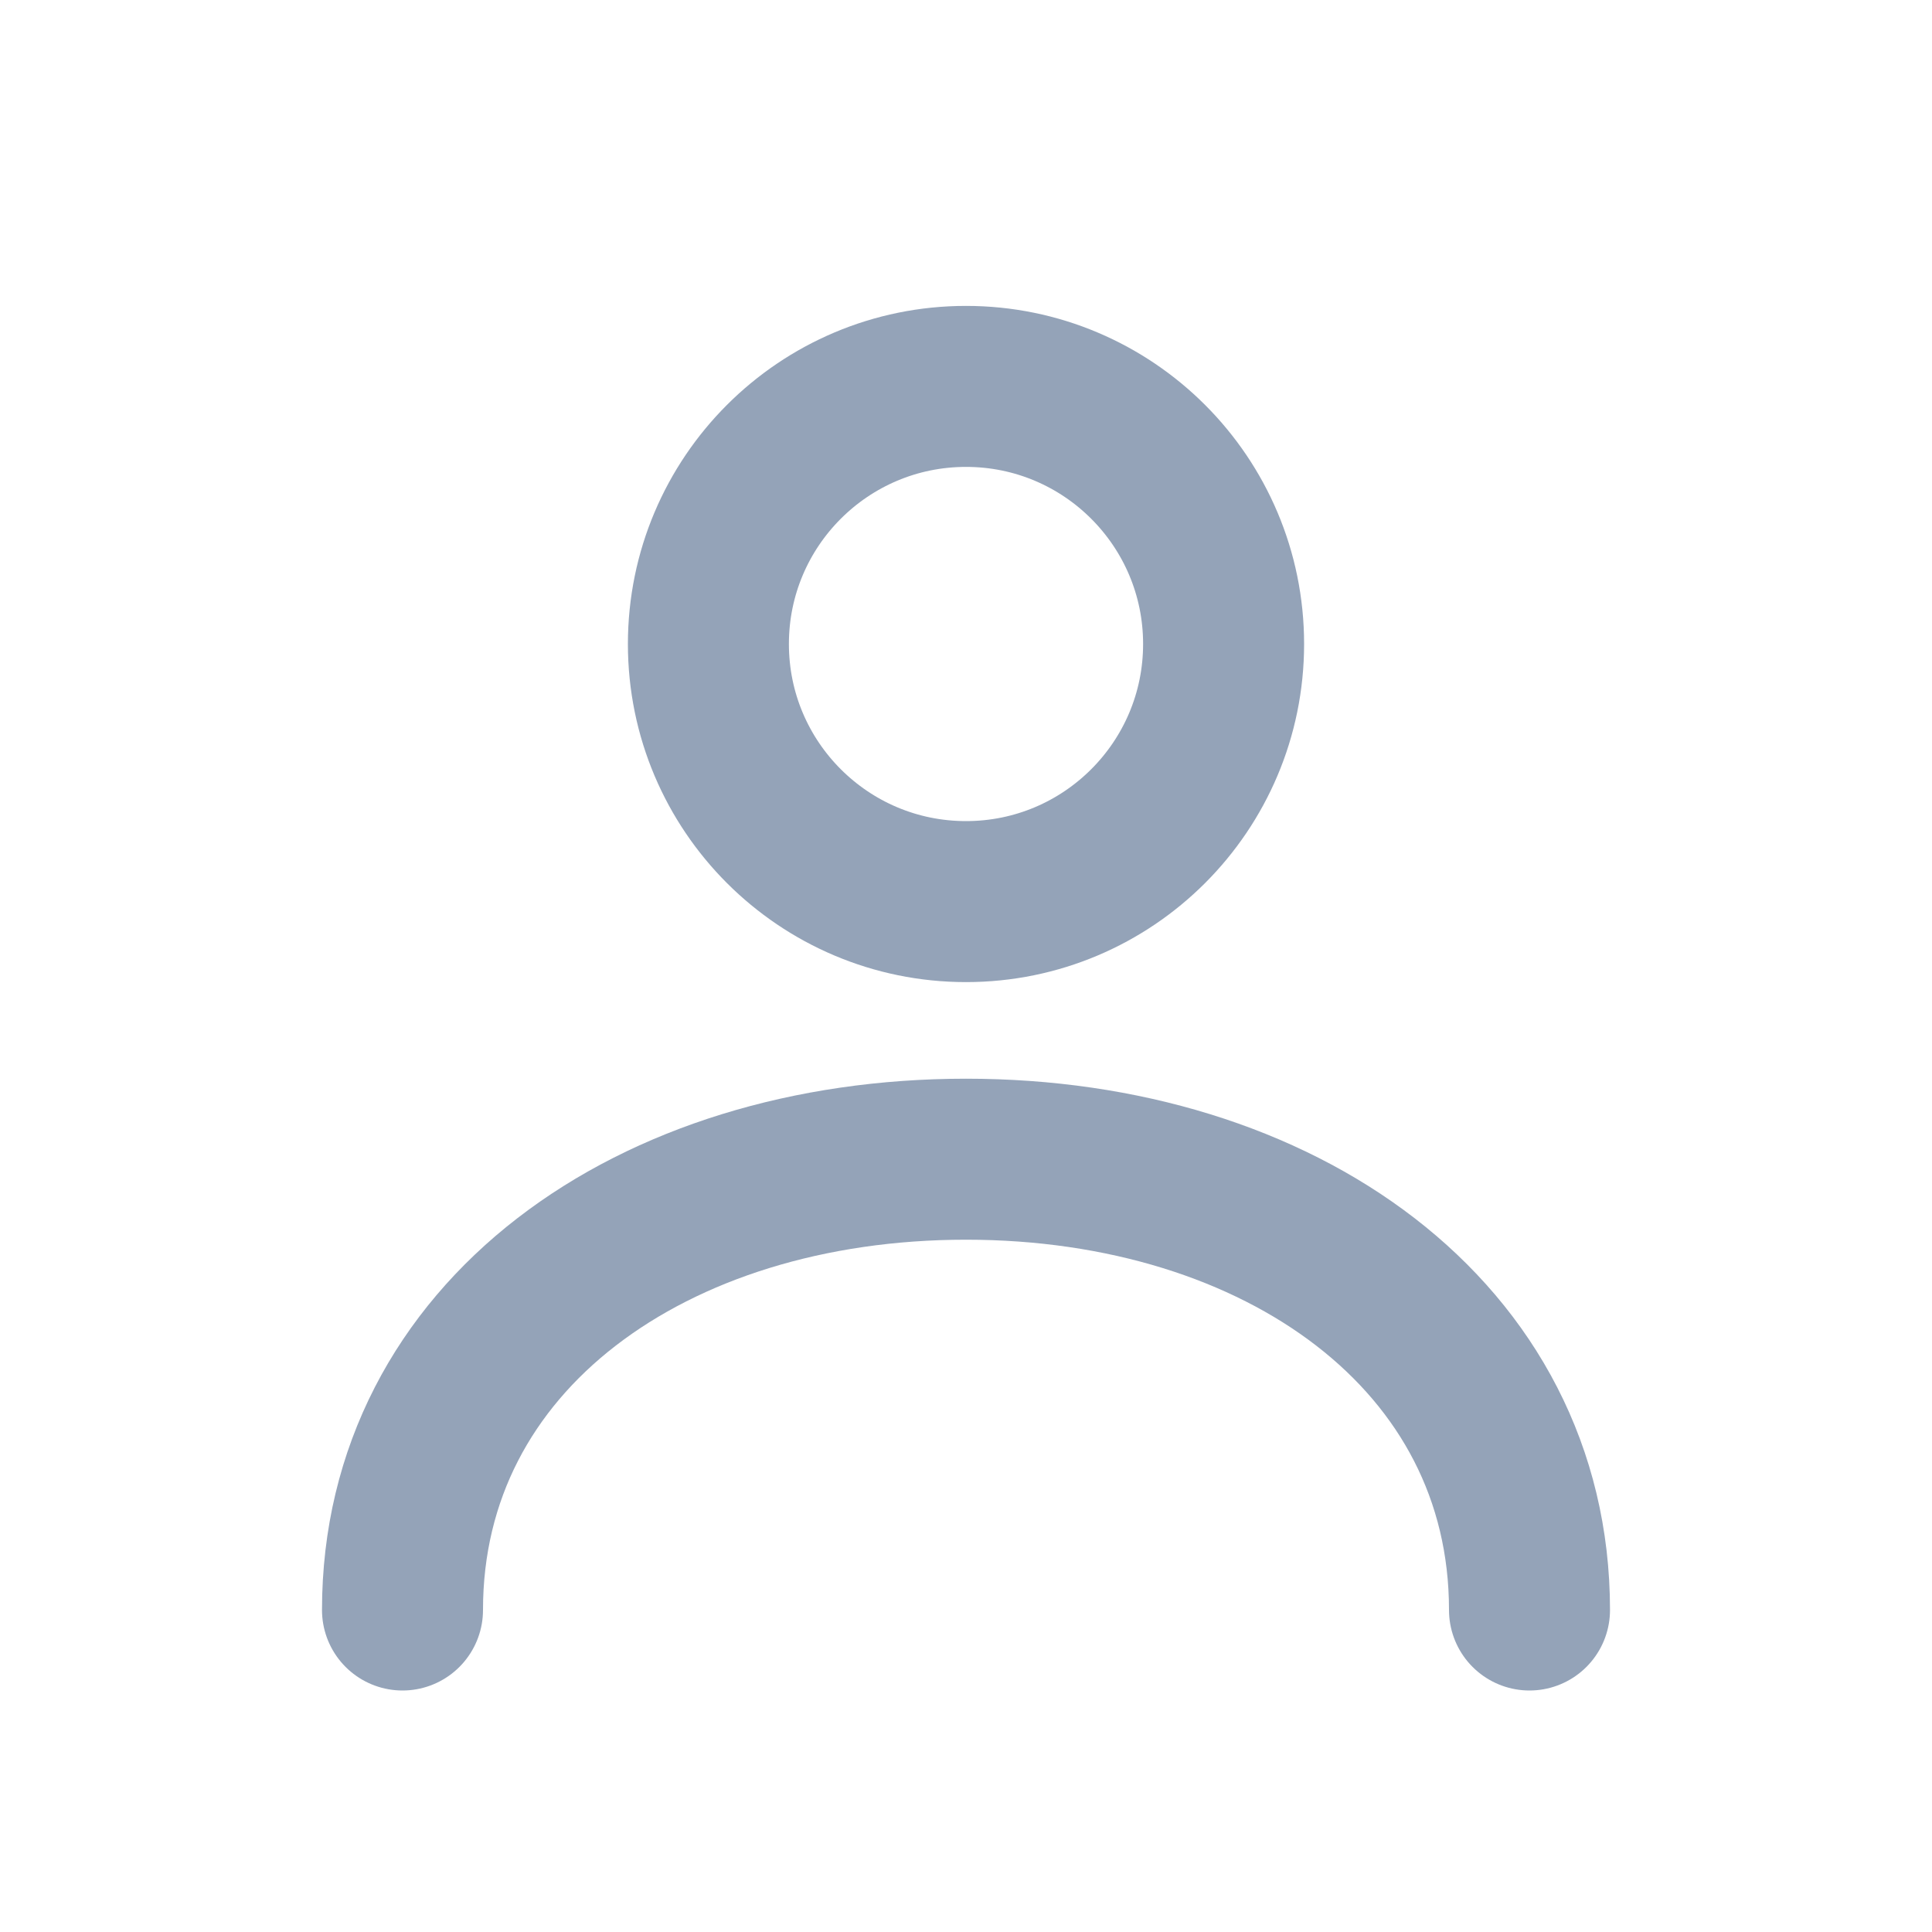
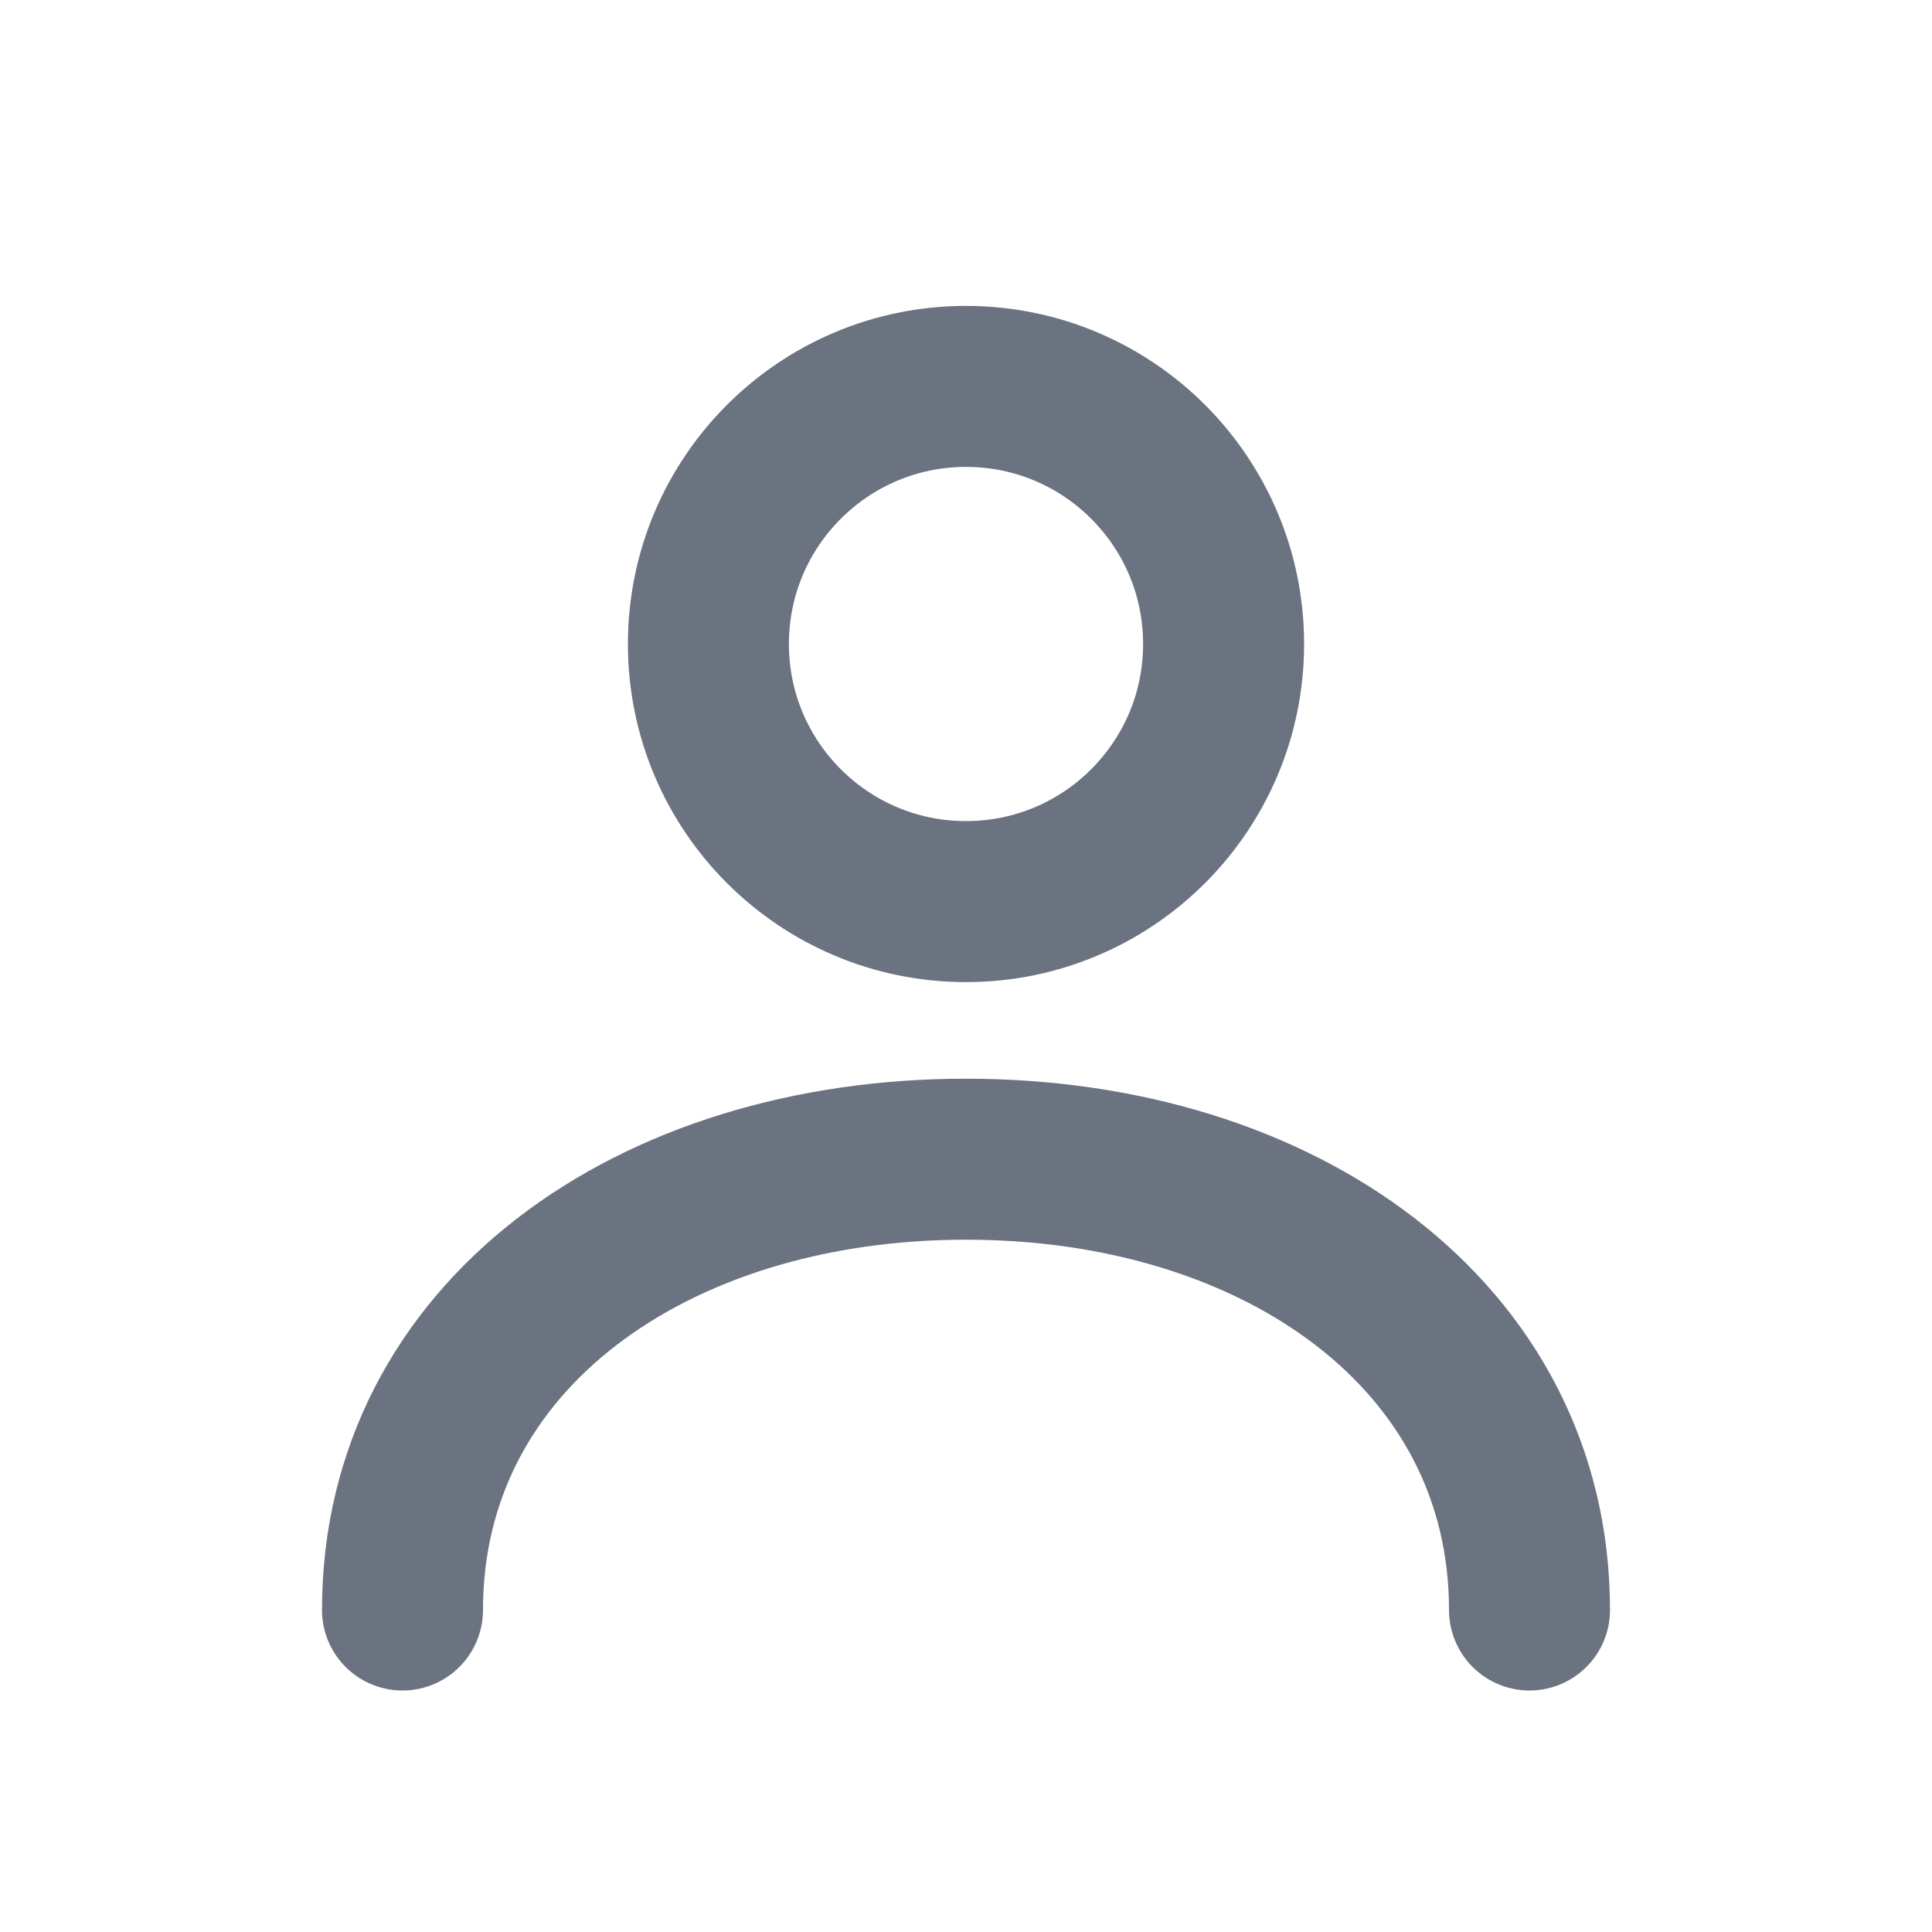
- <svg xmlns="http://www.w3.org/2000/svg" viewBox="0 0 24 24" width="24" height="24" fill="none" stroke="#94A3B8" stroke-width="2" stroke-linecap="round" stroke-linejoin="round">
+ <svg xmlns="http://www.w3.org/2000/svg" viewBox="0 0 24 24" width="24" height="24" fill="none" stroke="#6B7280" stroke-width="2" stroke-linecap="round" stroke-linejoin="round">
  <circle cx="12" cy="8" r="3.2" />
  <path d="M5 20c0-3.4 3.1-5.6 7-5.6s7 2.2 7 5.6" />
</svg>
